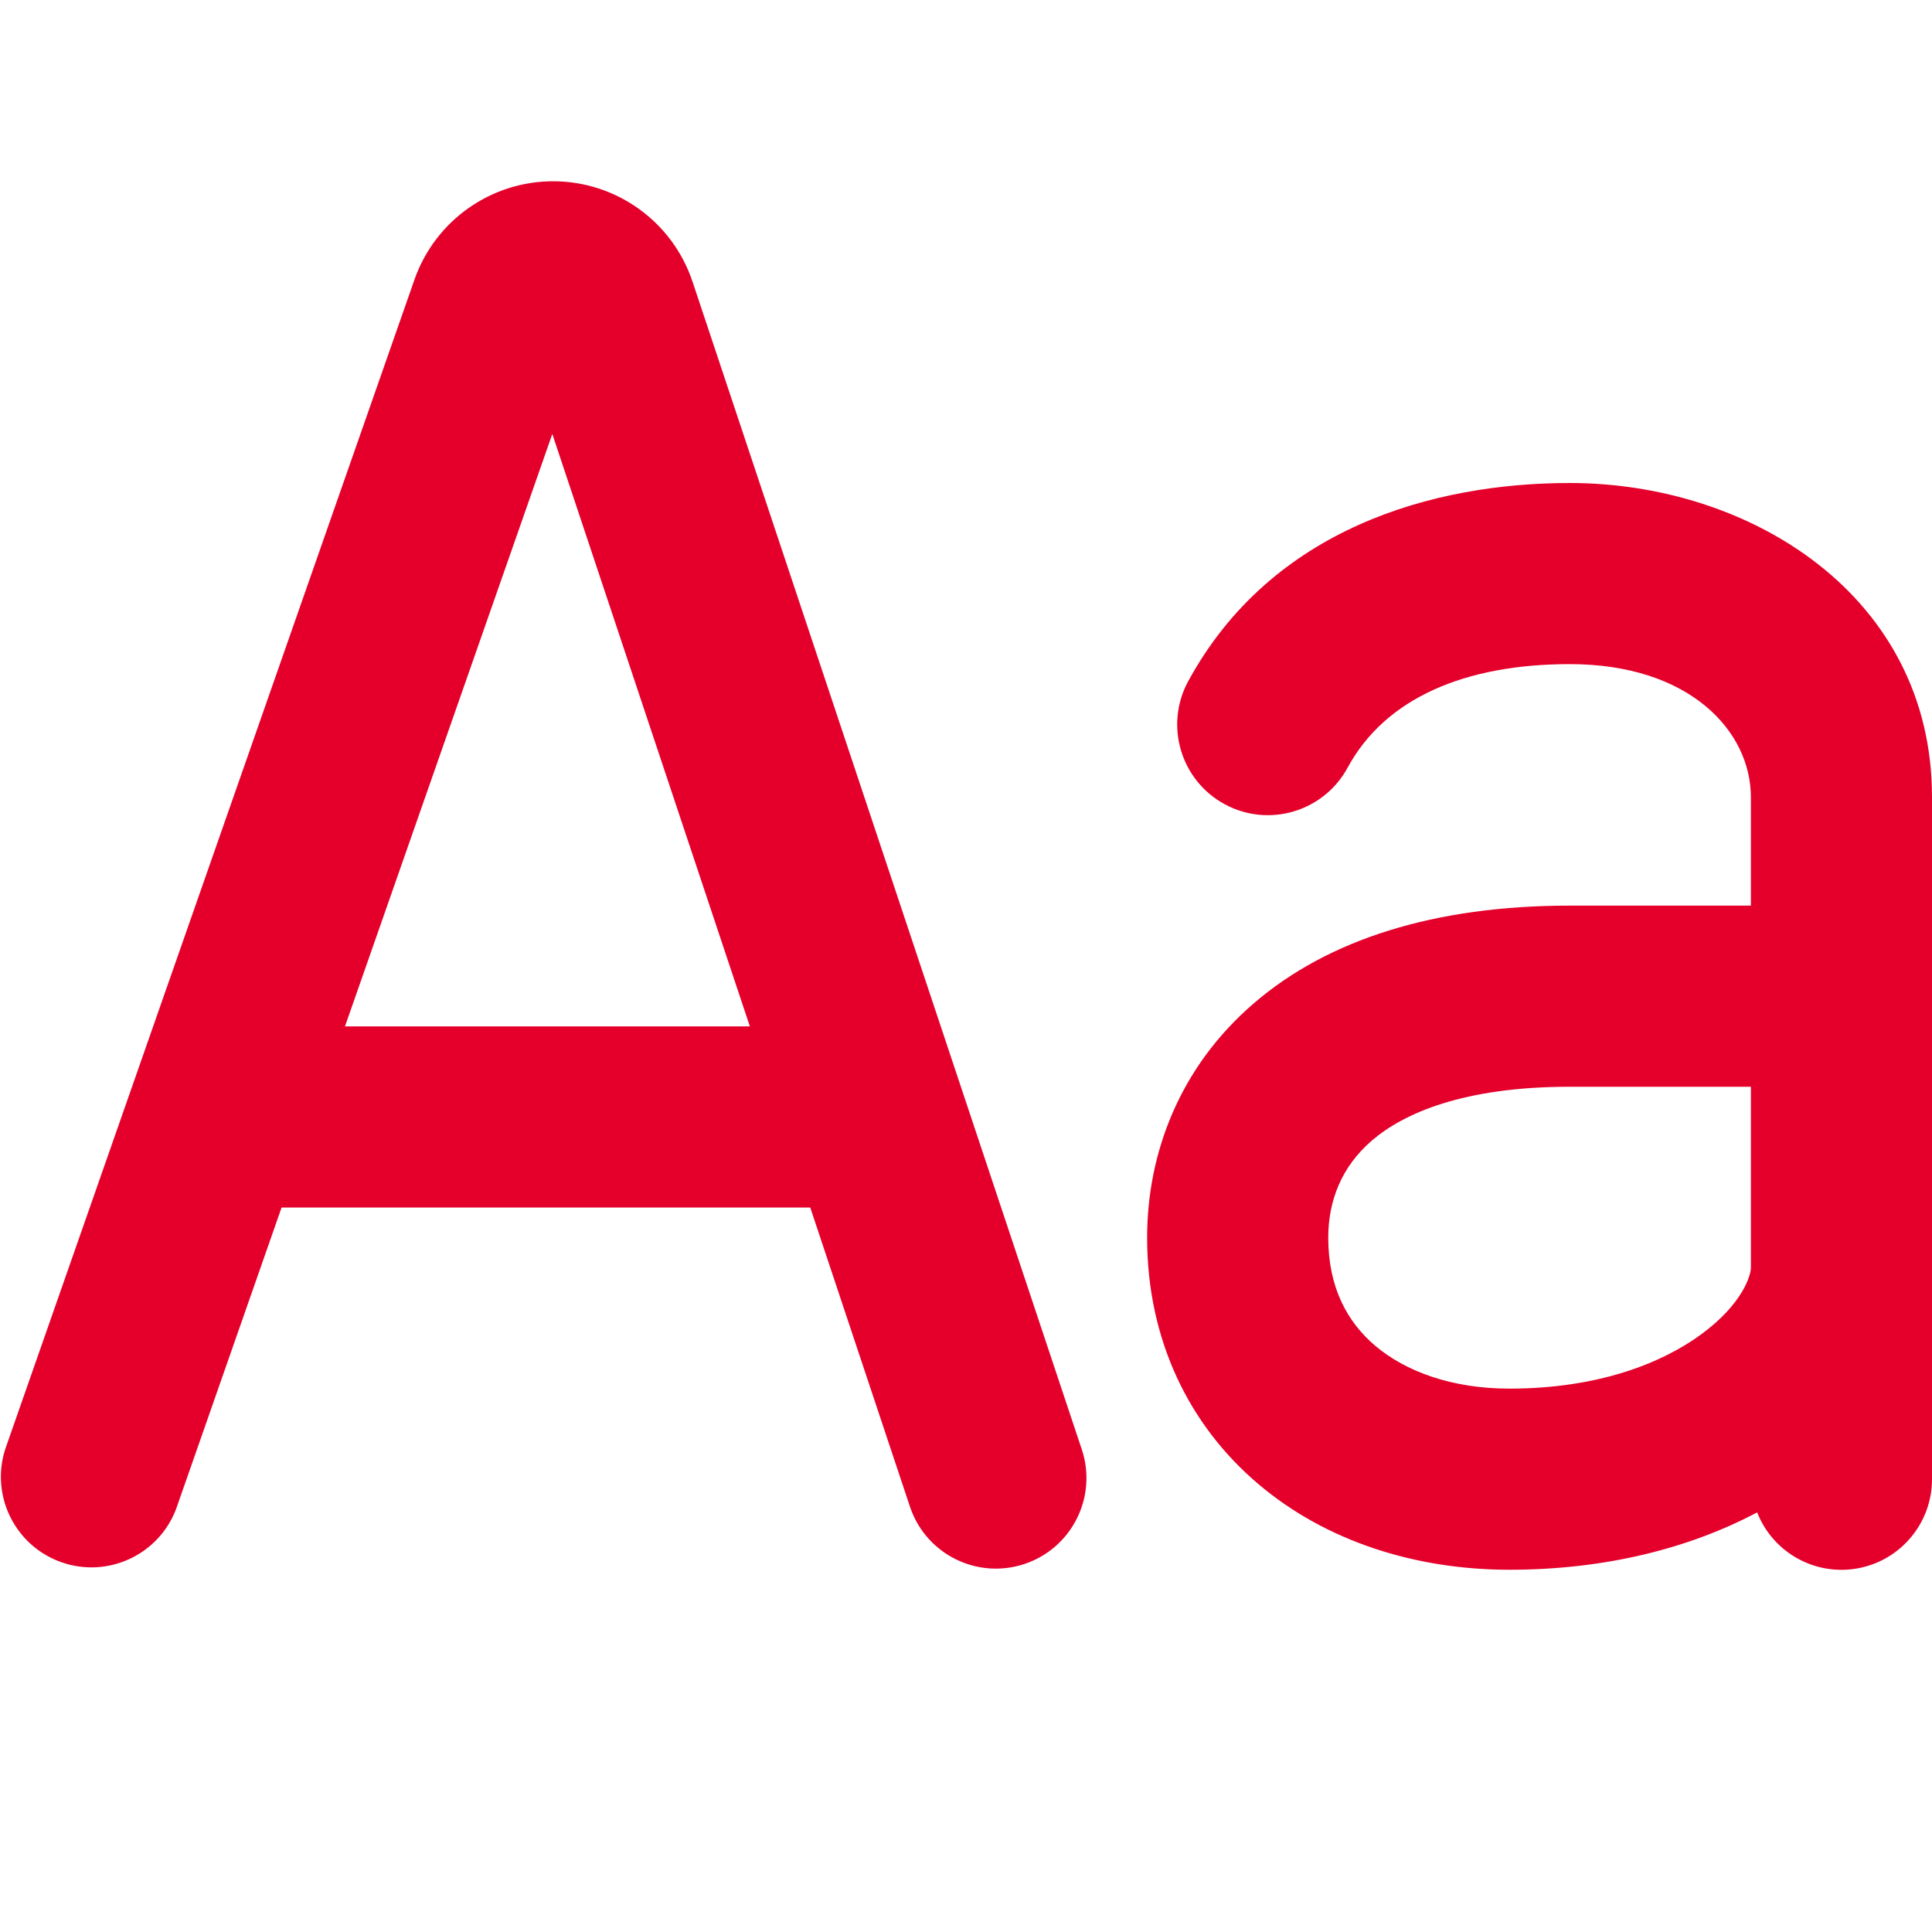
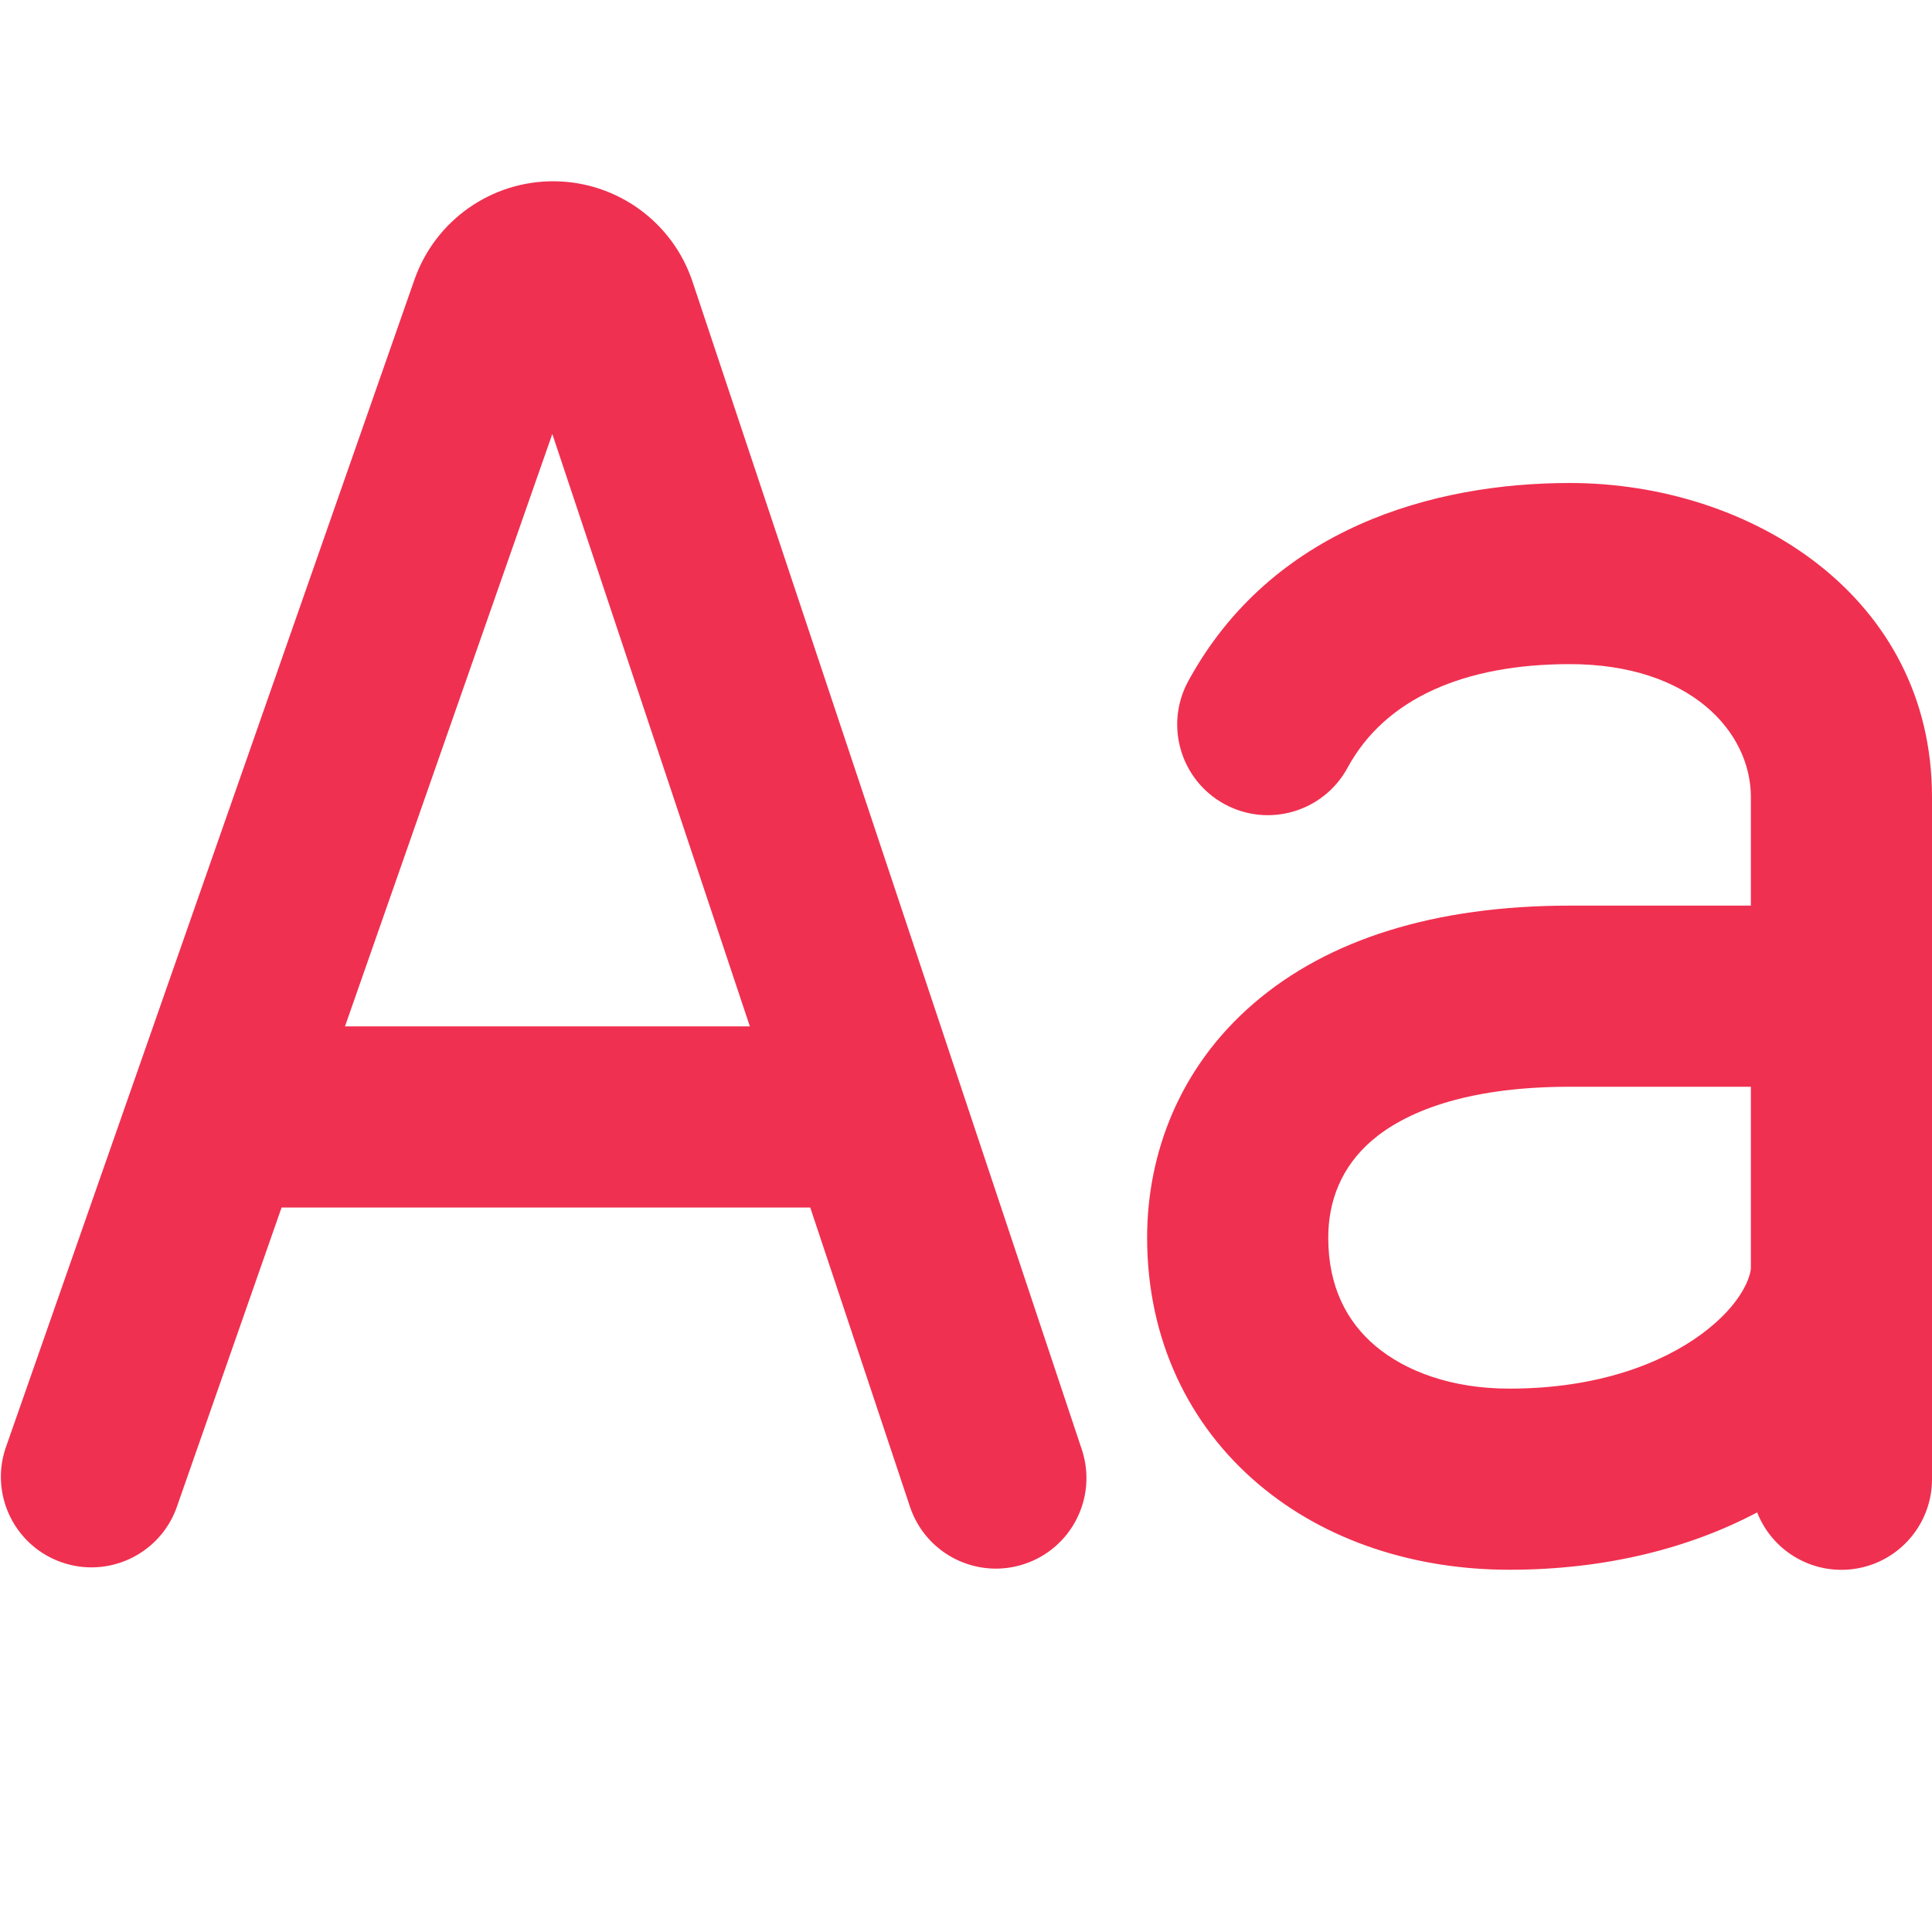
<svg xmlns="http://www.w3.org/2000/svg" width="16" height="16" viewBox="0 0 16 16">
-   <path fill="#E4002B" d="M6.71 10H2.332l-.874 2.498a.75.75 0 0 1-1.415-.496l3.39-9.688a1.217 1.217 0 0 1 2.302.018l3.227 9.681a.75.75 0 0 1-1.423.474Zm3.13-4.358C10.53 4.374 11.87 4 13 4c1.5 0 3 .939 3 2.601v5.649a.75.75 0 0 1-1.448.275C13.995 12.82 13.3 13 12.5 13c-.77 0-1.514-.231-2.078-.709-.577-.488-.922-1.199-.922-2.041 0-.694.265-1.411.887-1.944C11 7.78 11.88 7.5 13 7.5h1.5v-.899c0-.54-.5-1.101-1.5-1.101-.869 0-1.528.282-1.84.858a.75.75 0 1 1-1.32-.716ZM6.21 8.5 4.574 3.594 2.857 8.5Zm8.29.5H13c-.881 0-1.375.22-1.637.444-.253.217-.363.5-.363.806 0 .408.155.697.39.896.249.21.63.354 1.11.354.732 0 1.26-.209 1.588-.449.35-.257.412-.495.412-.551Z" />
+   <path fill="#F03050" d="M6.71 10H2.332l-.874 2.498a.75.75 0 0 1-1.415-.496l3.39-9.688a1.217 1.217 0 0 1 2.302.018l3.227 9.681a.75.75 0 0 1-1.423.474Zm3.13-4.358C10.53 4.374 11.87 4 13 4c1.5 0 3 .939 3 2.601v5.649a.75.75 0 0 1-1.448.275C13.995 12.82 13.3 13 12.5 13c-.77 0-1.514-.231-2.078-.709-.577-.488-.922-1.199-.922-2.041 0-.694.265-1.411.887-1.944C11 7.78 11.88 7.5 13 7.5h1.5v-.899c0-.54-.5-1.101-1.5-1.101-.869 0-1.528.282-1.84.858a.75.75 0 1 1-1.32-.716ZM6.21 8.5 4.574 3.594 2.857 8.5Zm8.29.5H13c-.881 0-1.375.22-1.637.444-.253.217-.363.5-.363.806 0 .408.155.697.39.896.249.21.63.354 1.11.354.732 0 1.26-.209 1.588-.449.35-.257.412-.495.412-.551Z" />
</svg>
